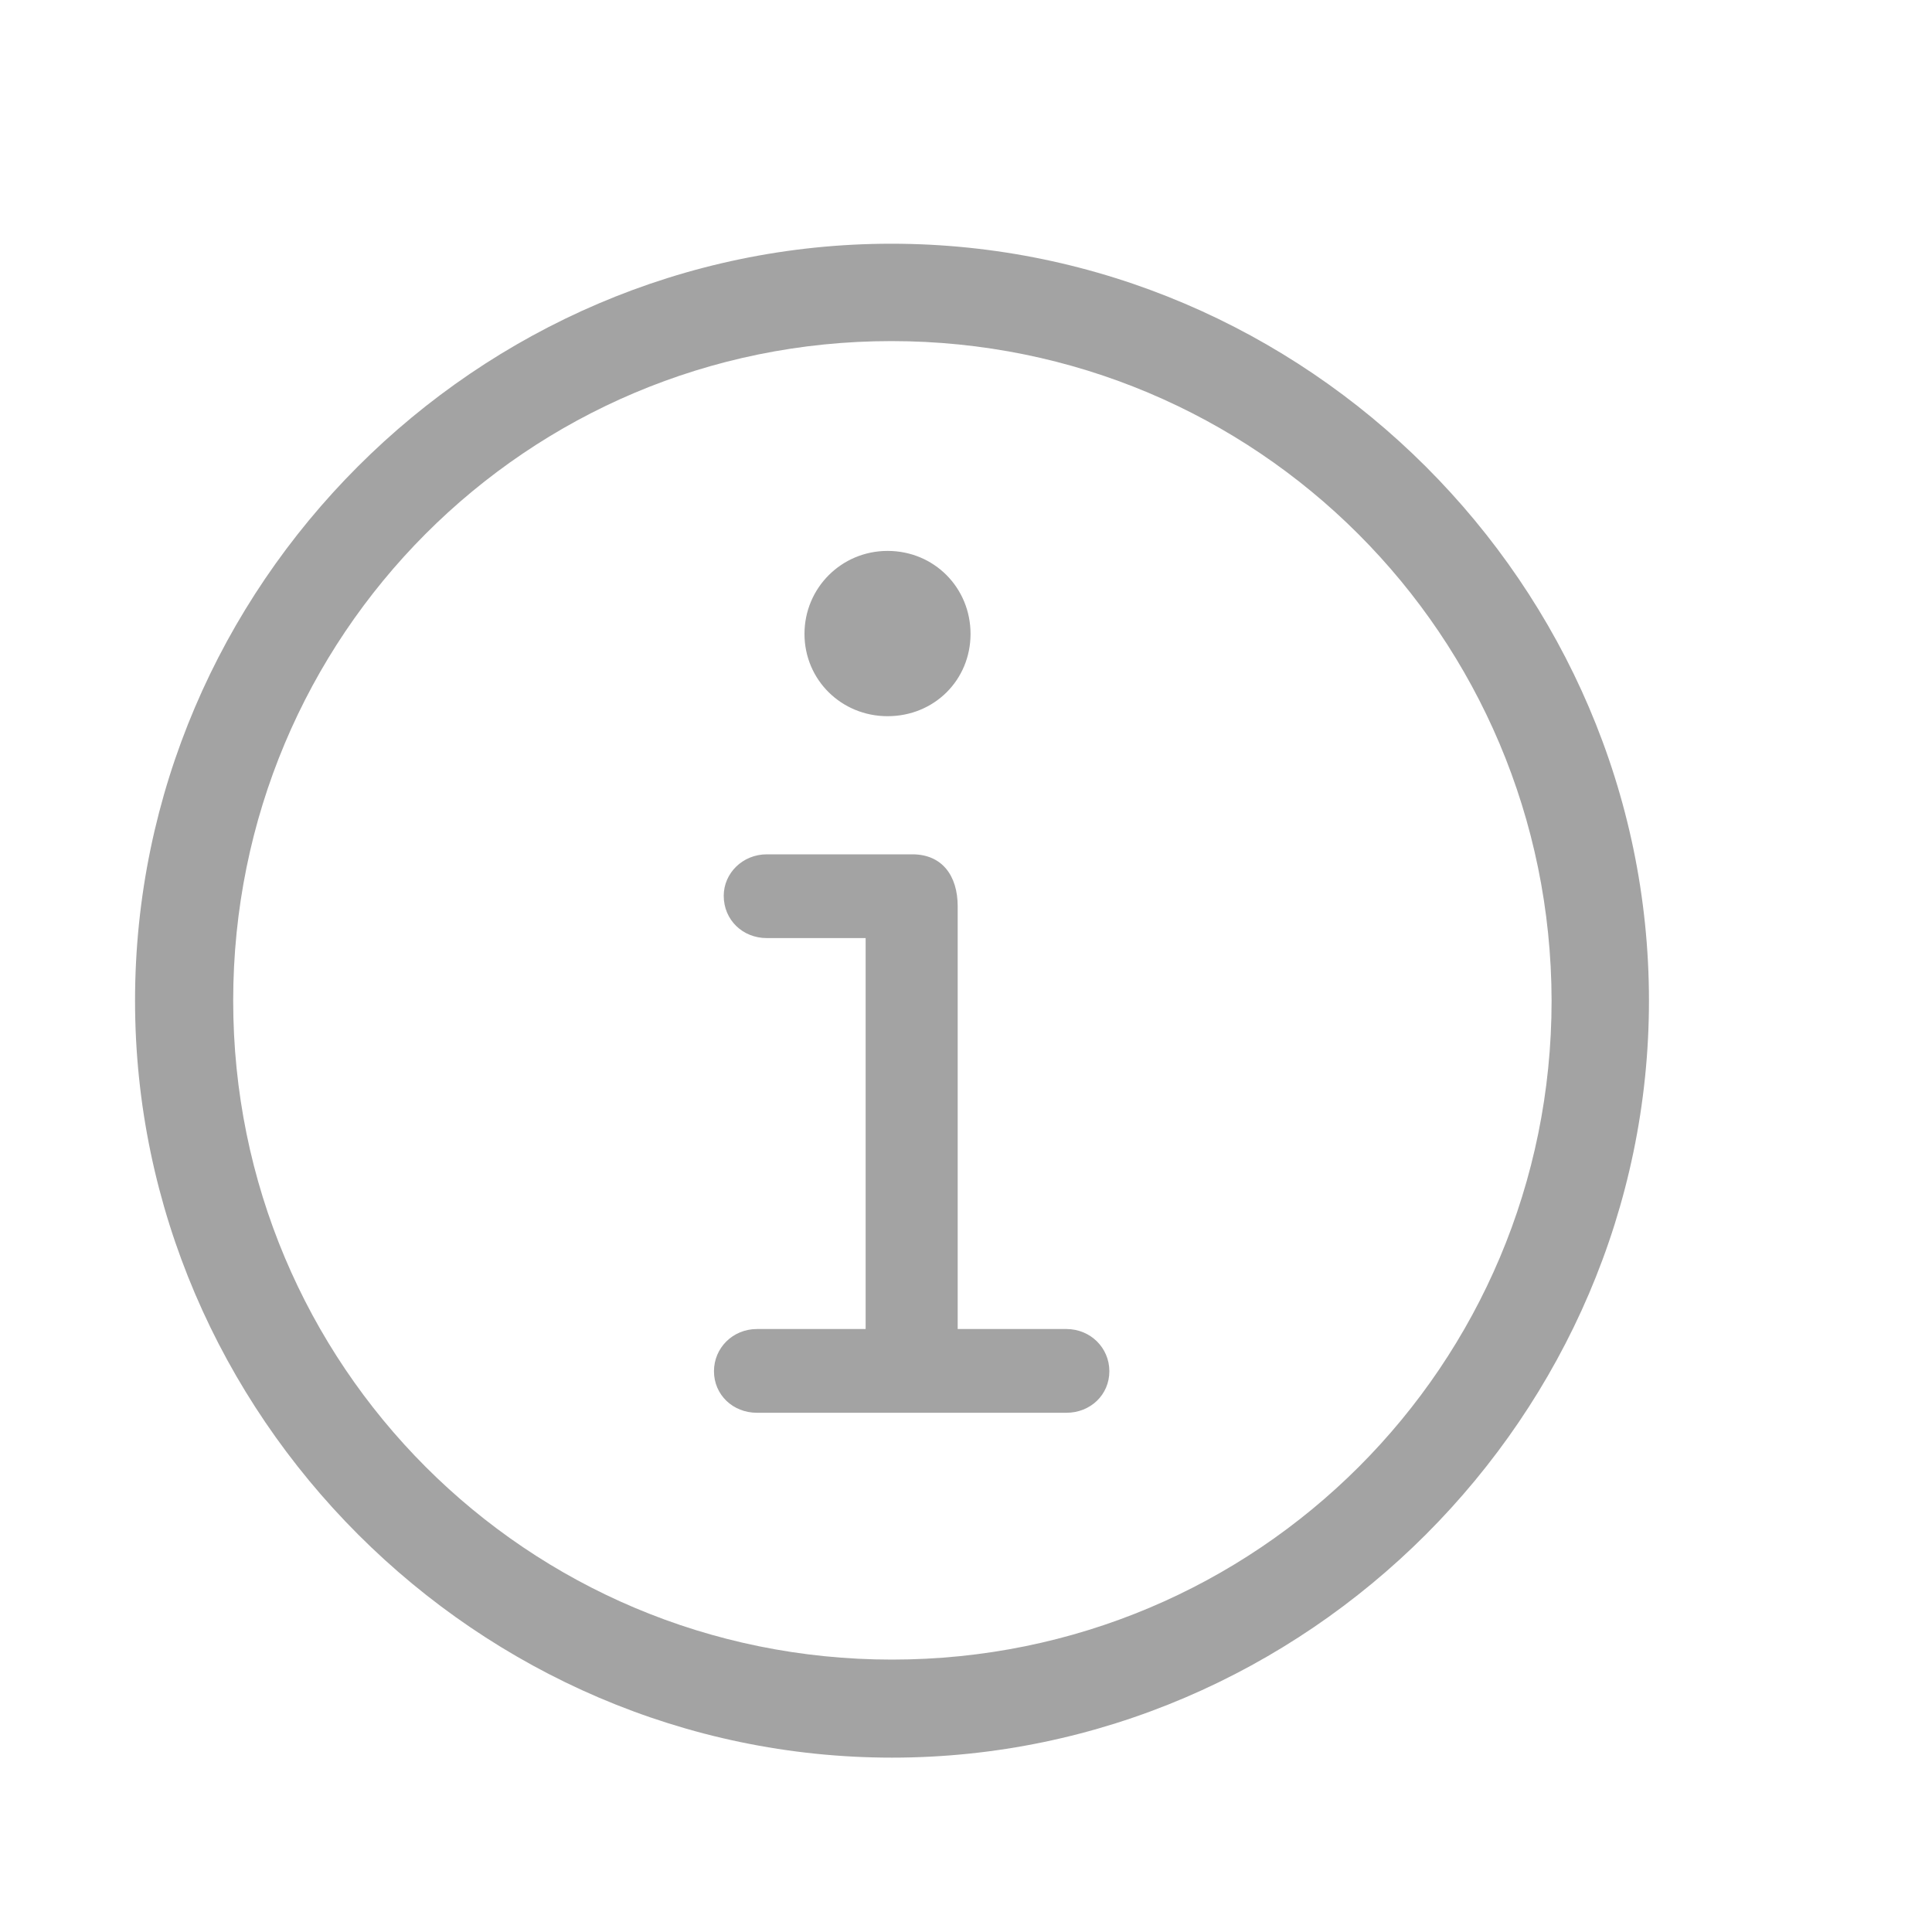
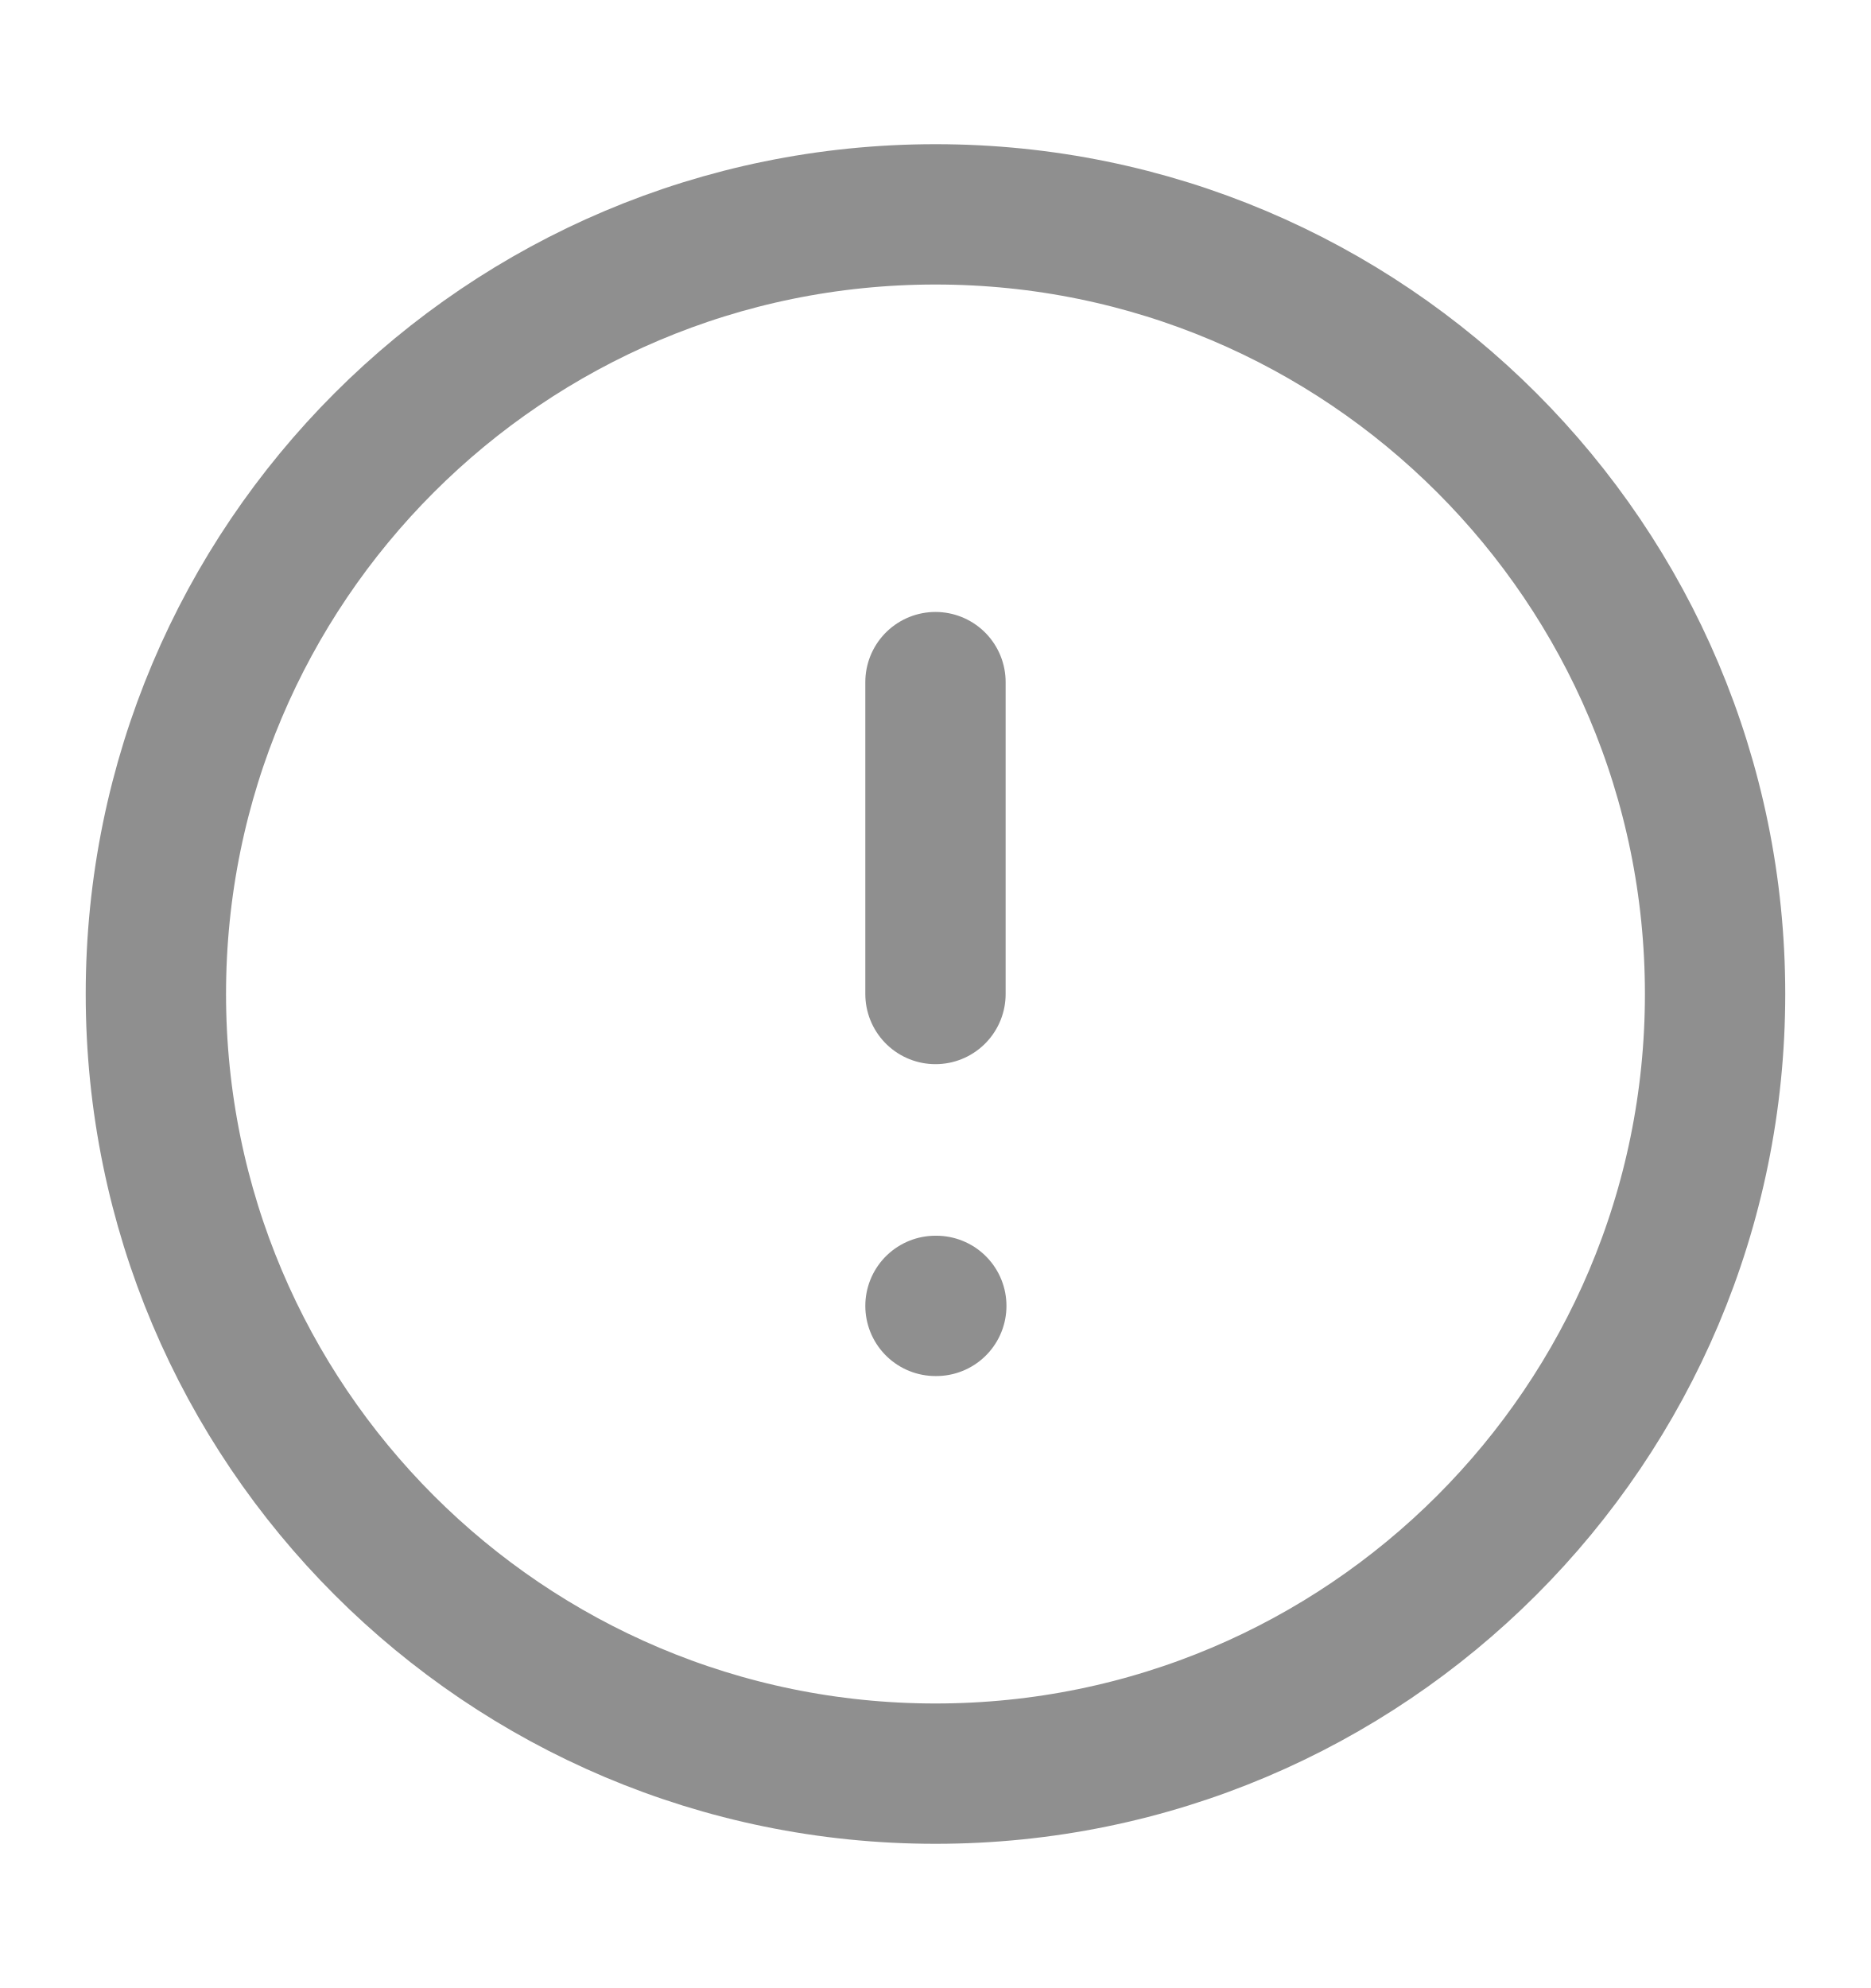
- <svg xmlns="http://www.w3.org/2000/svg" width="20" height="20" viewBox="0 0 20 20" fill="none">
-   <path d="M9.234 18.195C13.523 18.195 17.07 14.648 17.07 10.359C17.07 6.062 13.523 2.523 9.227 2.523C4.938 2.523 1.398 6.062 1.398 10.359C1.398 14.648 4.945 18.195 9.234 18.195ZM9.234 17.18C5.453 17.18 2.414 14.133 2.414 10.359C2.414 6.578 5.453 3.531 9.227 3.531C13.008 3.531 16.055 6.578 16.062 10.359C16.062 14.133 13.016 17.18 9.234 17.18ZM9.188 7.414C9.672 7.414 10.047 7.039 10.047 6.562C10.047 6.086 9.672 5.703 9.188 5.703C8.711 5.703 8.328 6.086 8.328 6.562C8.328 7.039 8.711 7.414 9.188 7.414ZM7.836 14.625H11.039C11.289 14.625 11.484 14.438 11.484 14.195C11.484 13.953 11.289 13.758 11.039 13.758H9.914V9.383C9.914 9.062 9.75 8.844 9.445 8.844H7.938C7.688 8.844 7.492 9.039 7.492 9.273C7.492 9.523 7.688 9.711 7.938 9.711H8.961V13.758H7.836C7.586 13.758 7.391 13.953 7.391 14.195C7.391 14.438 7.586 14.625 7.836 14.625Z" fill="#A3A3A3" />
+ <svg xmlns="http://www.w3.org/2000/svg" width="16" height="17" viewBox="0 0 16 17" fill="none">
+   <path d="M8 15.167C11.682 15.167 14.667 12.182 14.667 8.5C14.667 4.818 11.682 1.833 8 1.833C4.318 1.833 1.333 4.818 1.333 8.5C1.333 12.182 4.318 15.167 8 15.167Z" stroke="#8F8F8F" stroke-width="1.2" stroke-linecap="round" stroke-linejoin="round" />
+   <path d="M8 5.833V8.5" stroke="#8F8F8F" stroke-width="1.2" stroke-linecap="round" stroke-linejoin="round" />
+   <path d="M8 11.167H8.007" stroke="#8F8F8F" stroke-width="1.2" stroke-linecap="round" stroke-linejoin="round" />
</svg>
